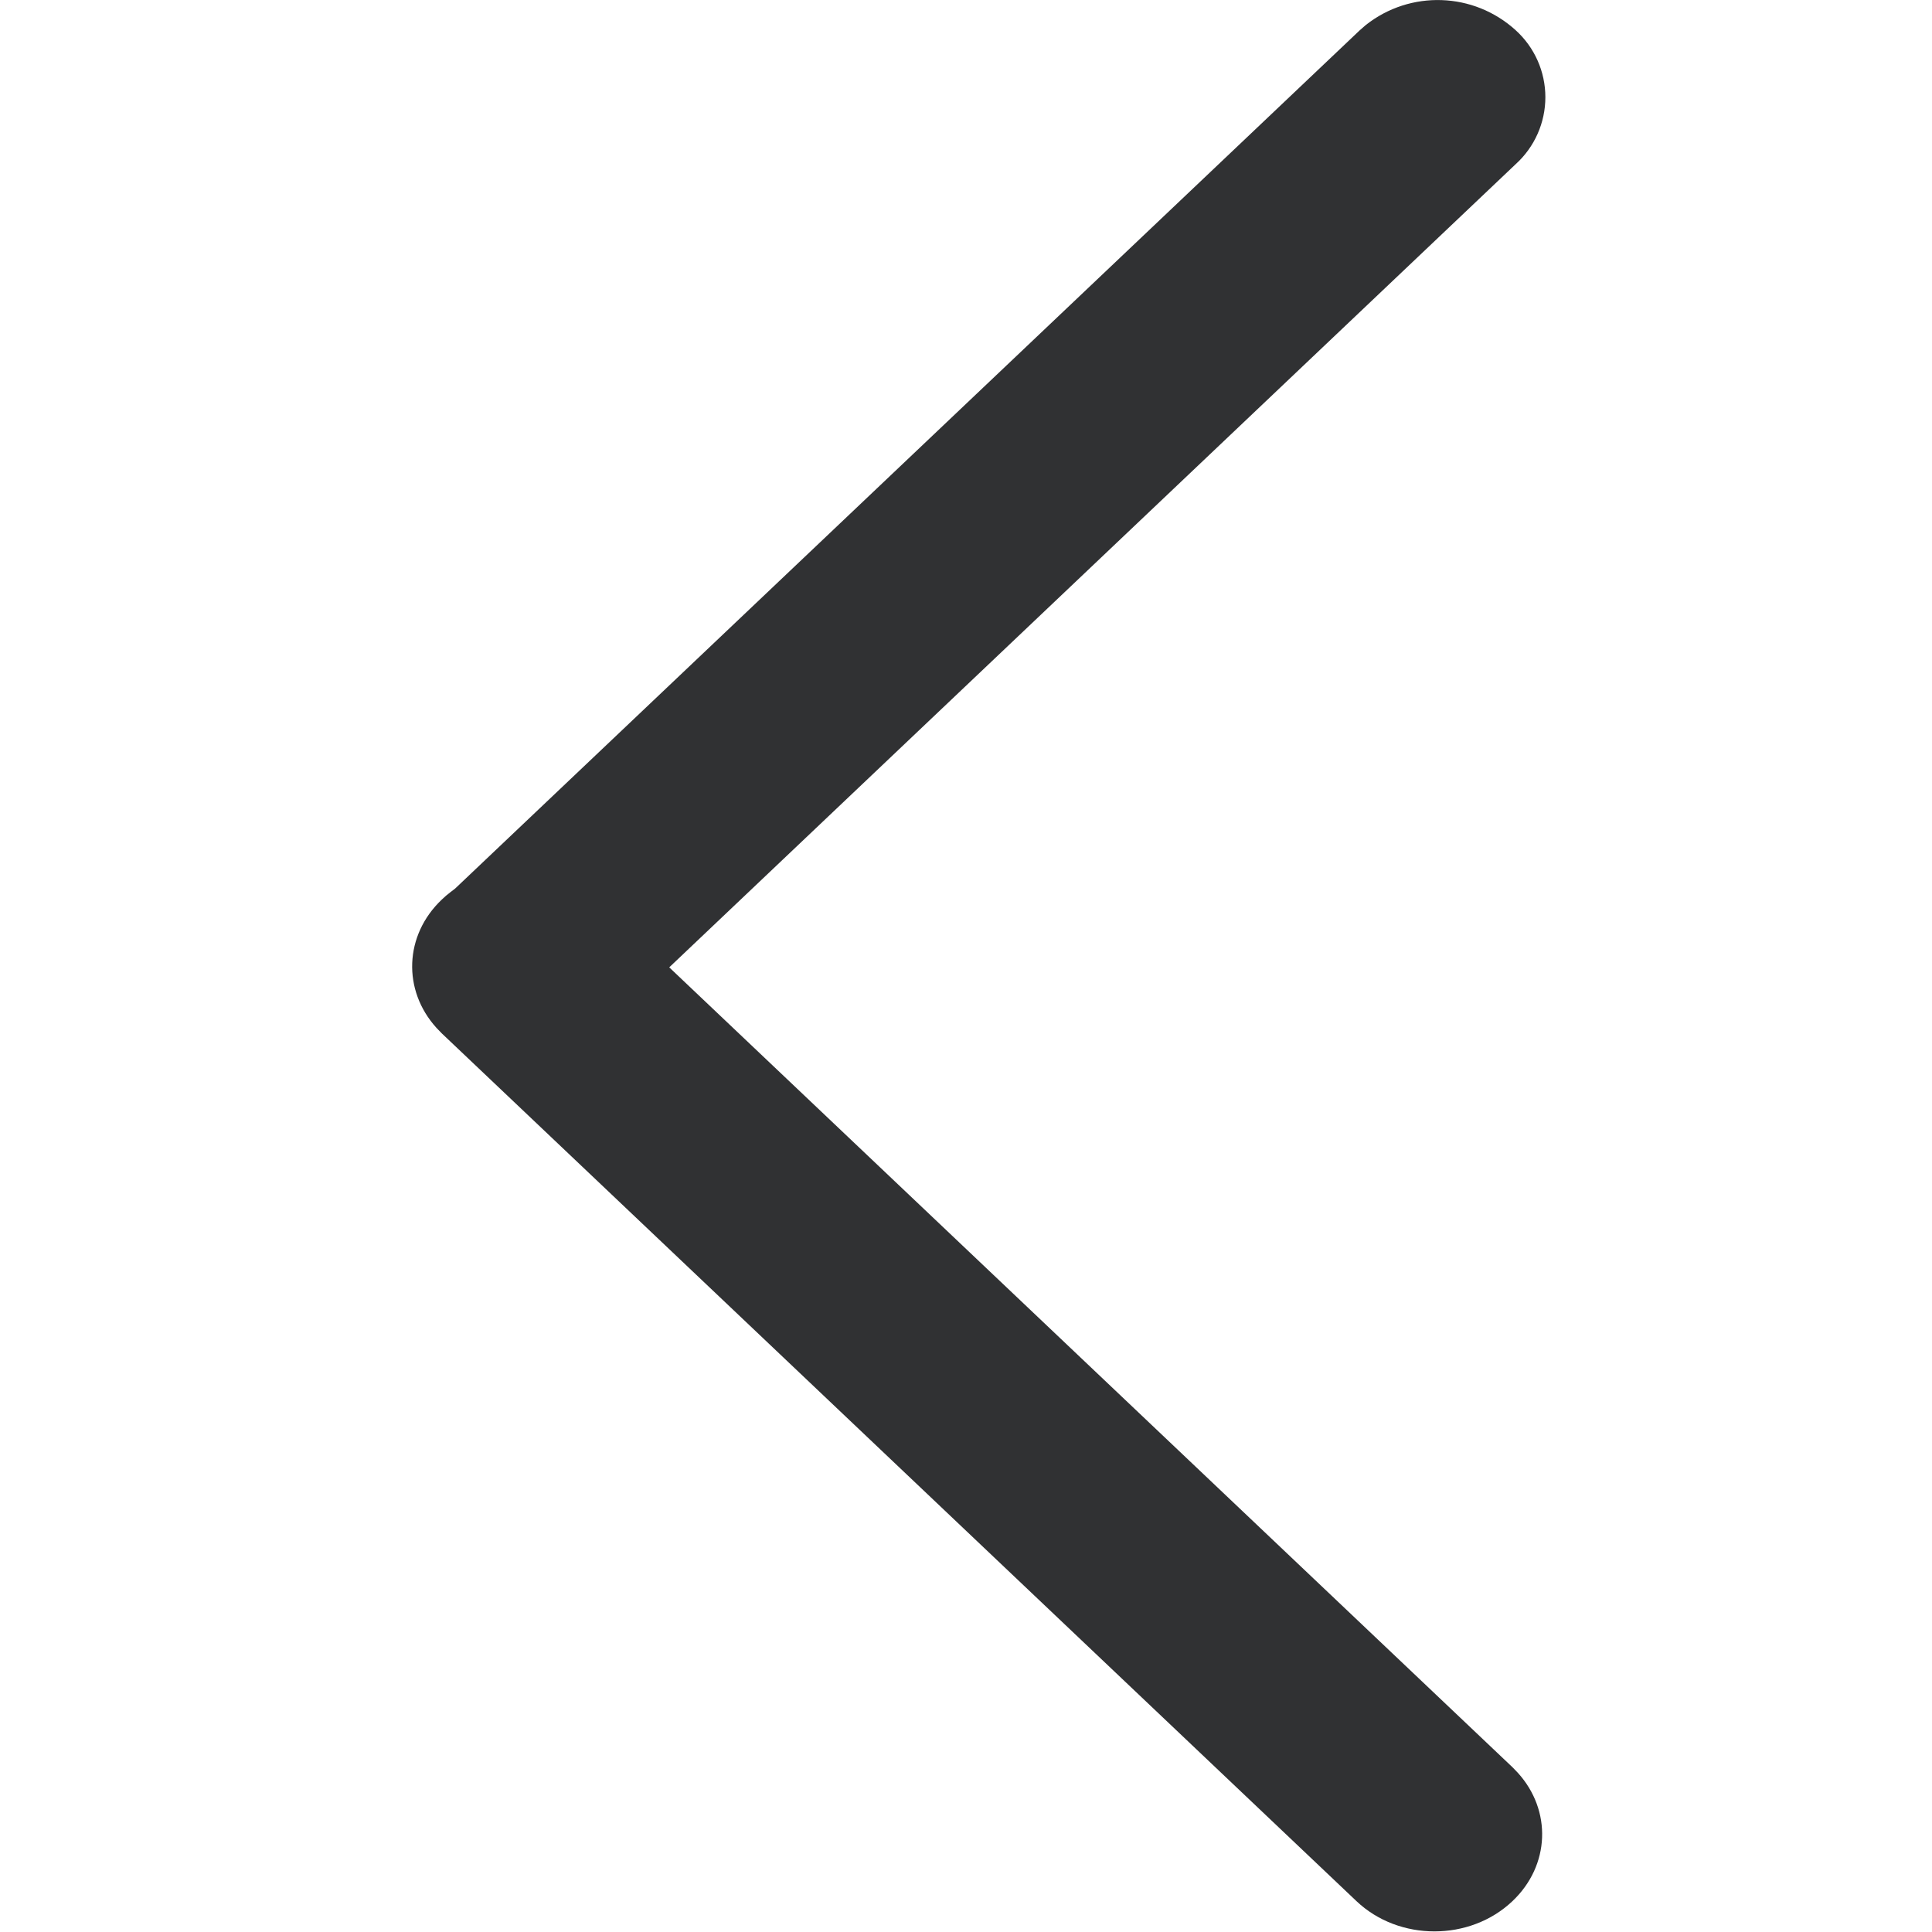
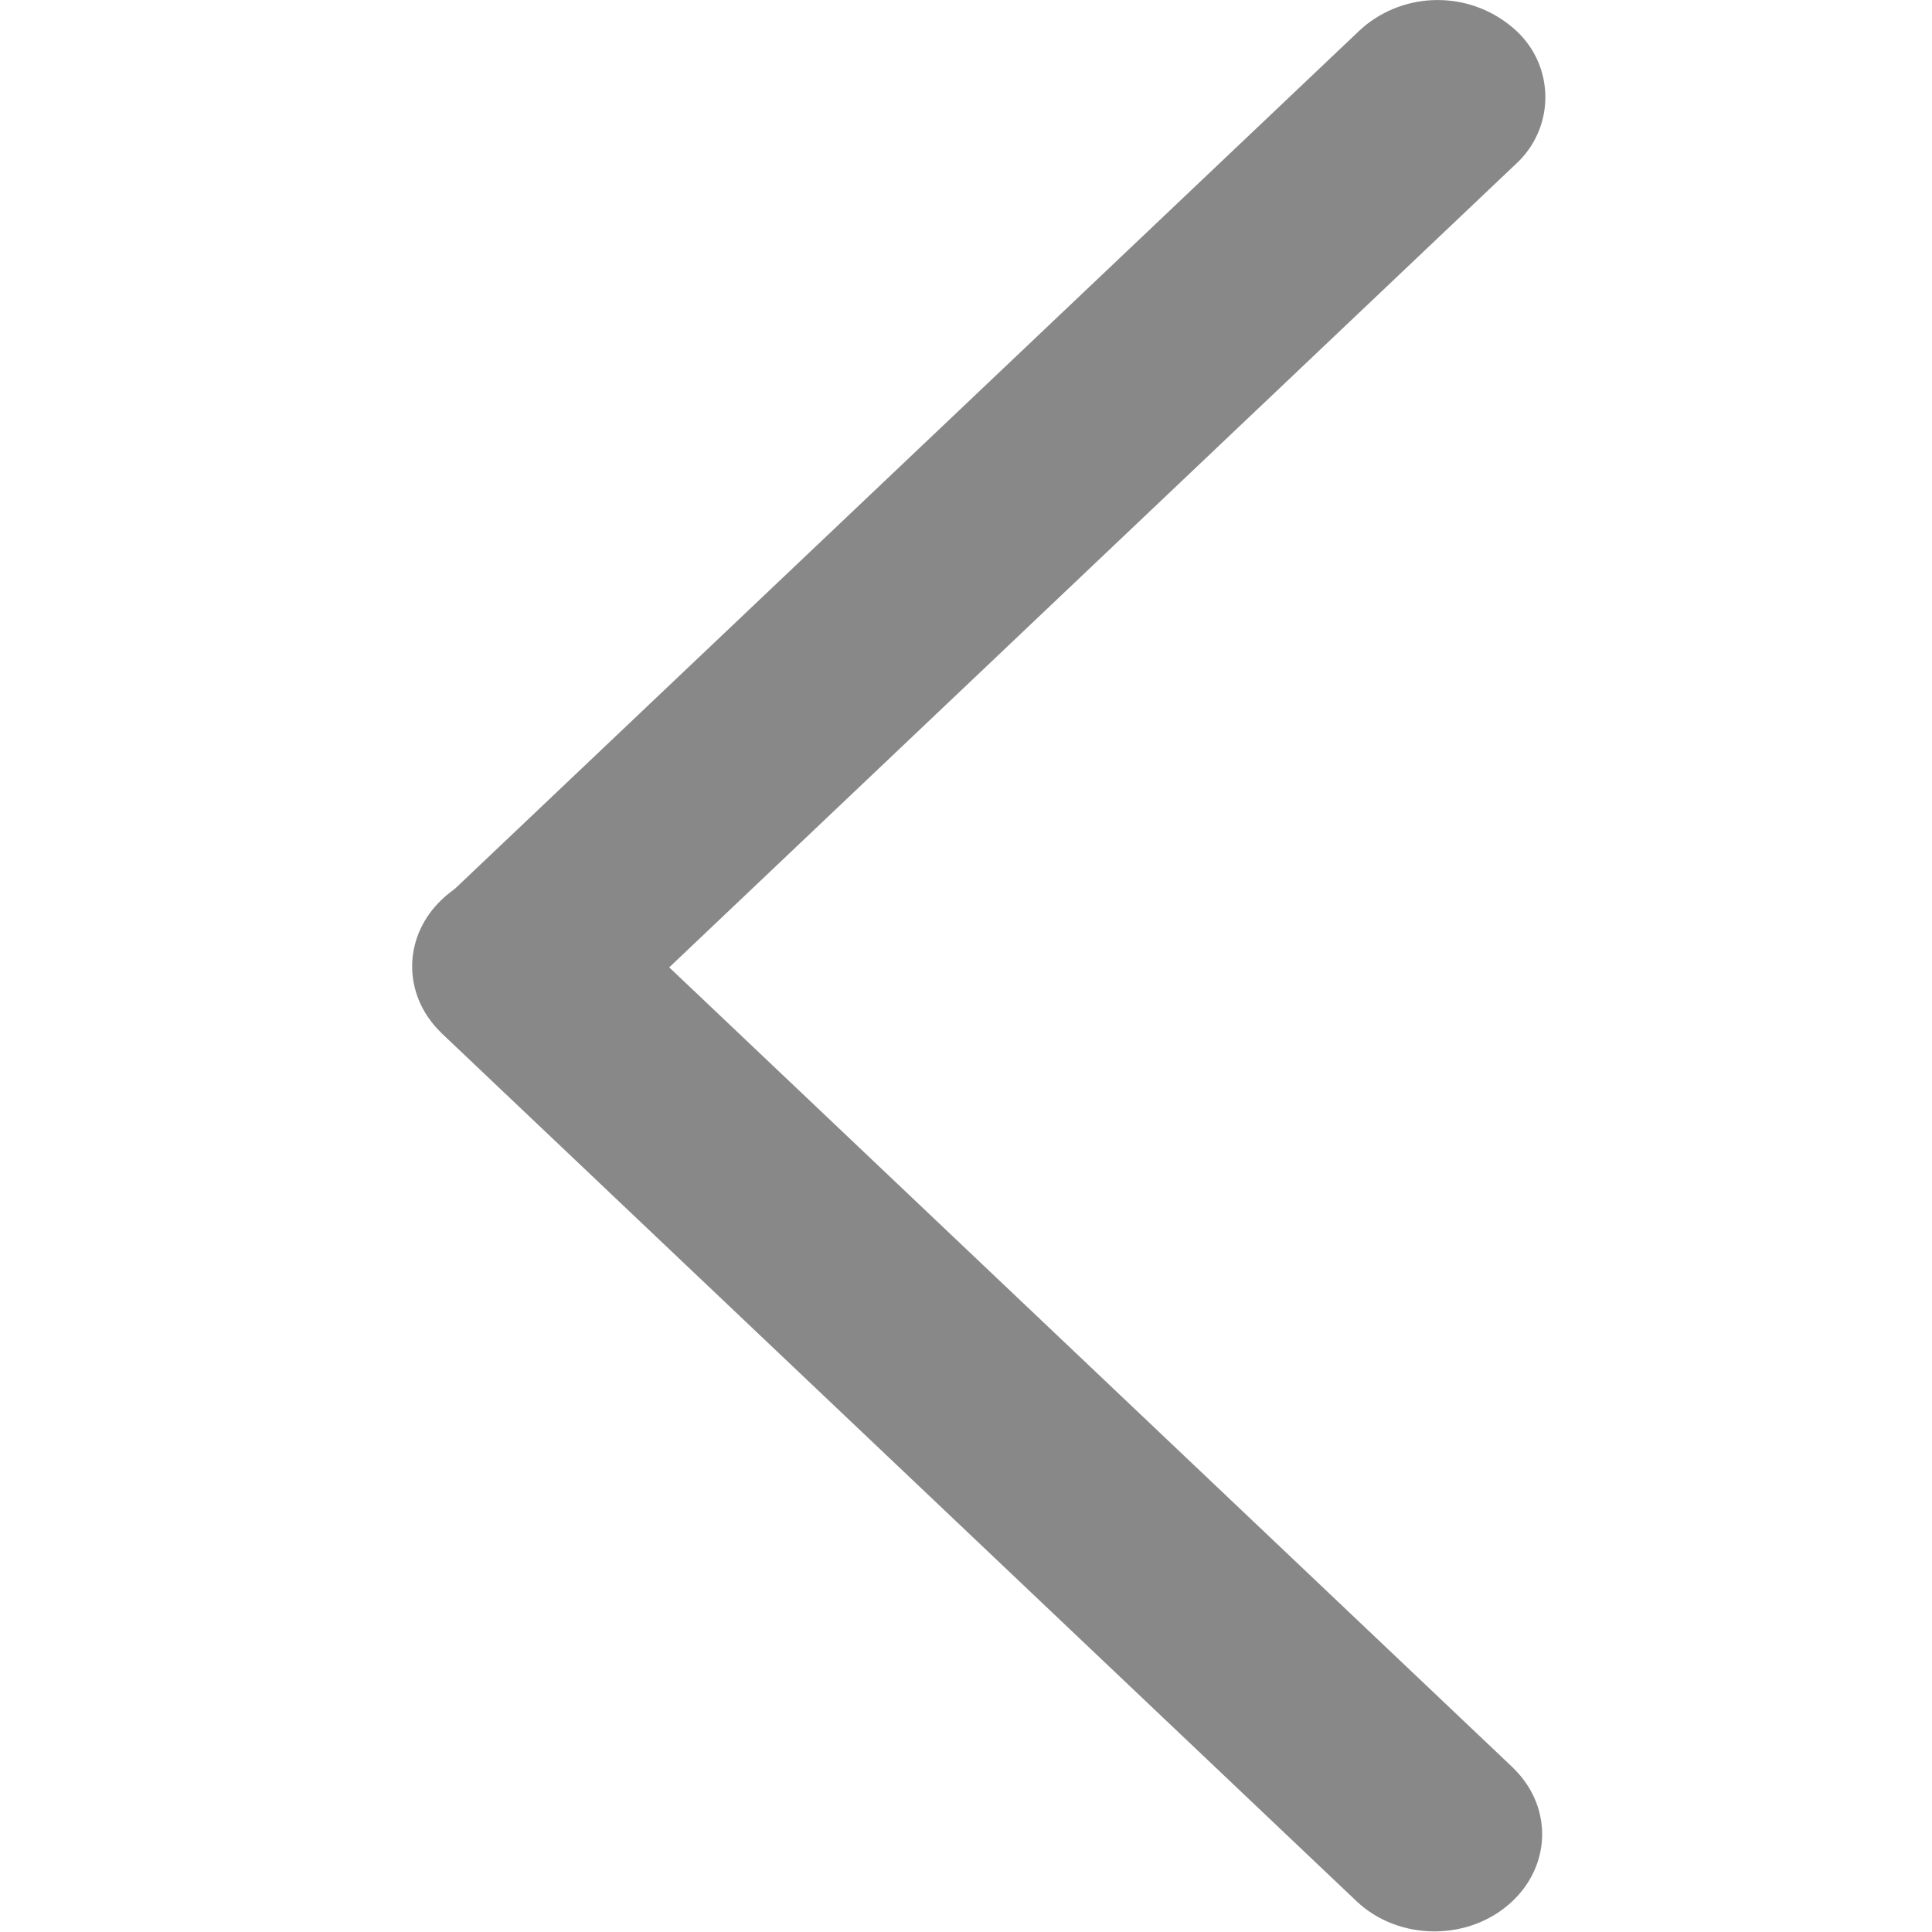
<svg xmlns="http://www.w3.org/2000/svg" t="1704887643791" class="icon" viewBox="0 0 1024 1024" version="1.1" p-id="6156" width="16" height="16">
-   <path d="M803.343 87.014a47.909 47.909 0 0 0 0-70.993A61.422 61.422 0 0 0 723.904 13.257l-3.173 2.764L241.233 470.95l-2.406 1.843c-1.638 1.228-3.173 2.559-4.607 3.941-20.013 18.938-20.986 48.114-2.866 68.076l2.815 2.918 484.821 459.945c22.521 21.344 60.091 21.344 82.612 0 20.013-18.938 20.986-48.114 2.866-68.076l-2.866-2.969-446.893-423.911L803.343 87.014z" fill="#303133" p-id="6157" />
+   <path d="M803.343 87.014a47.909 47.909 0 0 0 0-70.993A61.422 61.422 0 0 0 723.904 13.257l-3.173 2.764L241.233 470.95l-2.406 1.843c-1.638 1.228-3.173 2.559-4.607 3.941-20.013 18.938-20.986 48.114-2.866 68.076l2.815 2.918 484.821 459.945c22.521 21.344 60.091 21.344 82.612 0 20.013-18.938 20.986-48.114 2.866-68.076l-2.866-2.969-446.893-423.911L803.343 87.014z" fill="#888888" p-id="6157" />
</svg>
